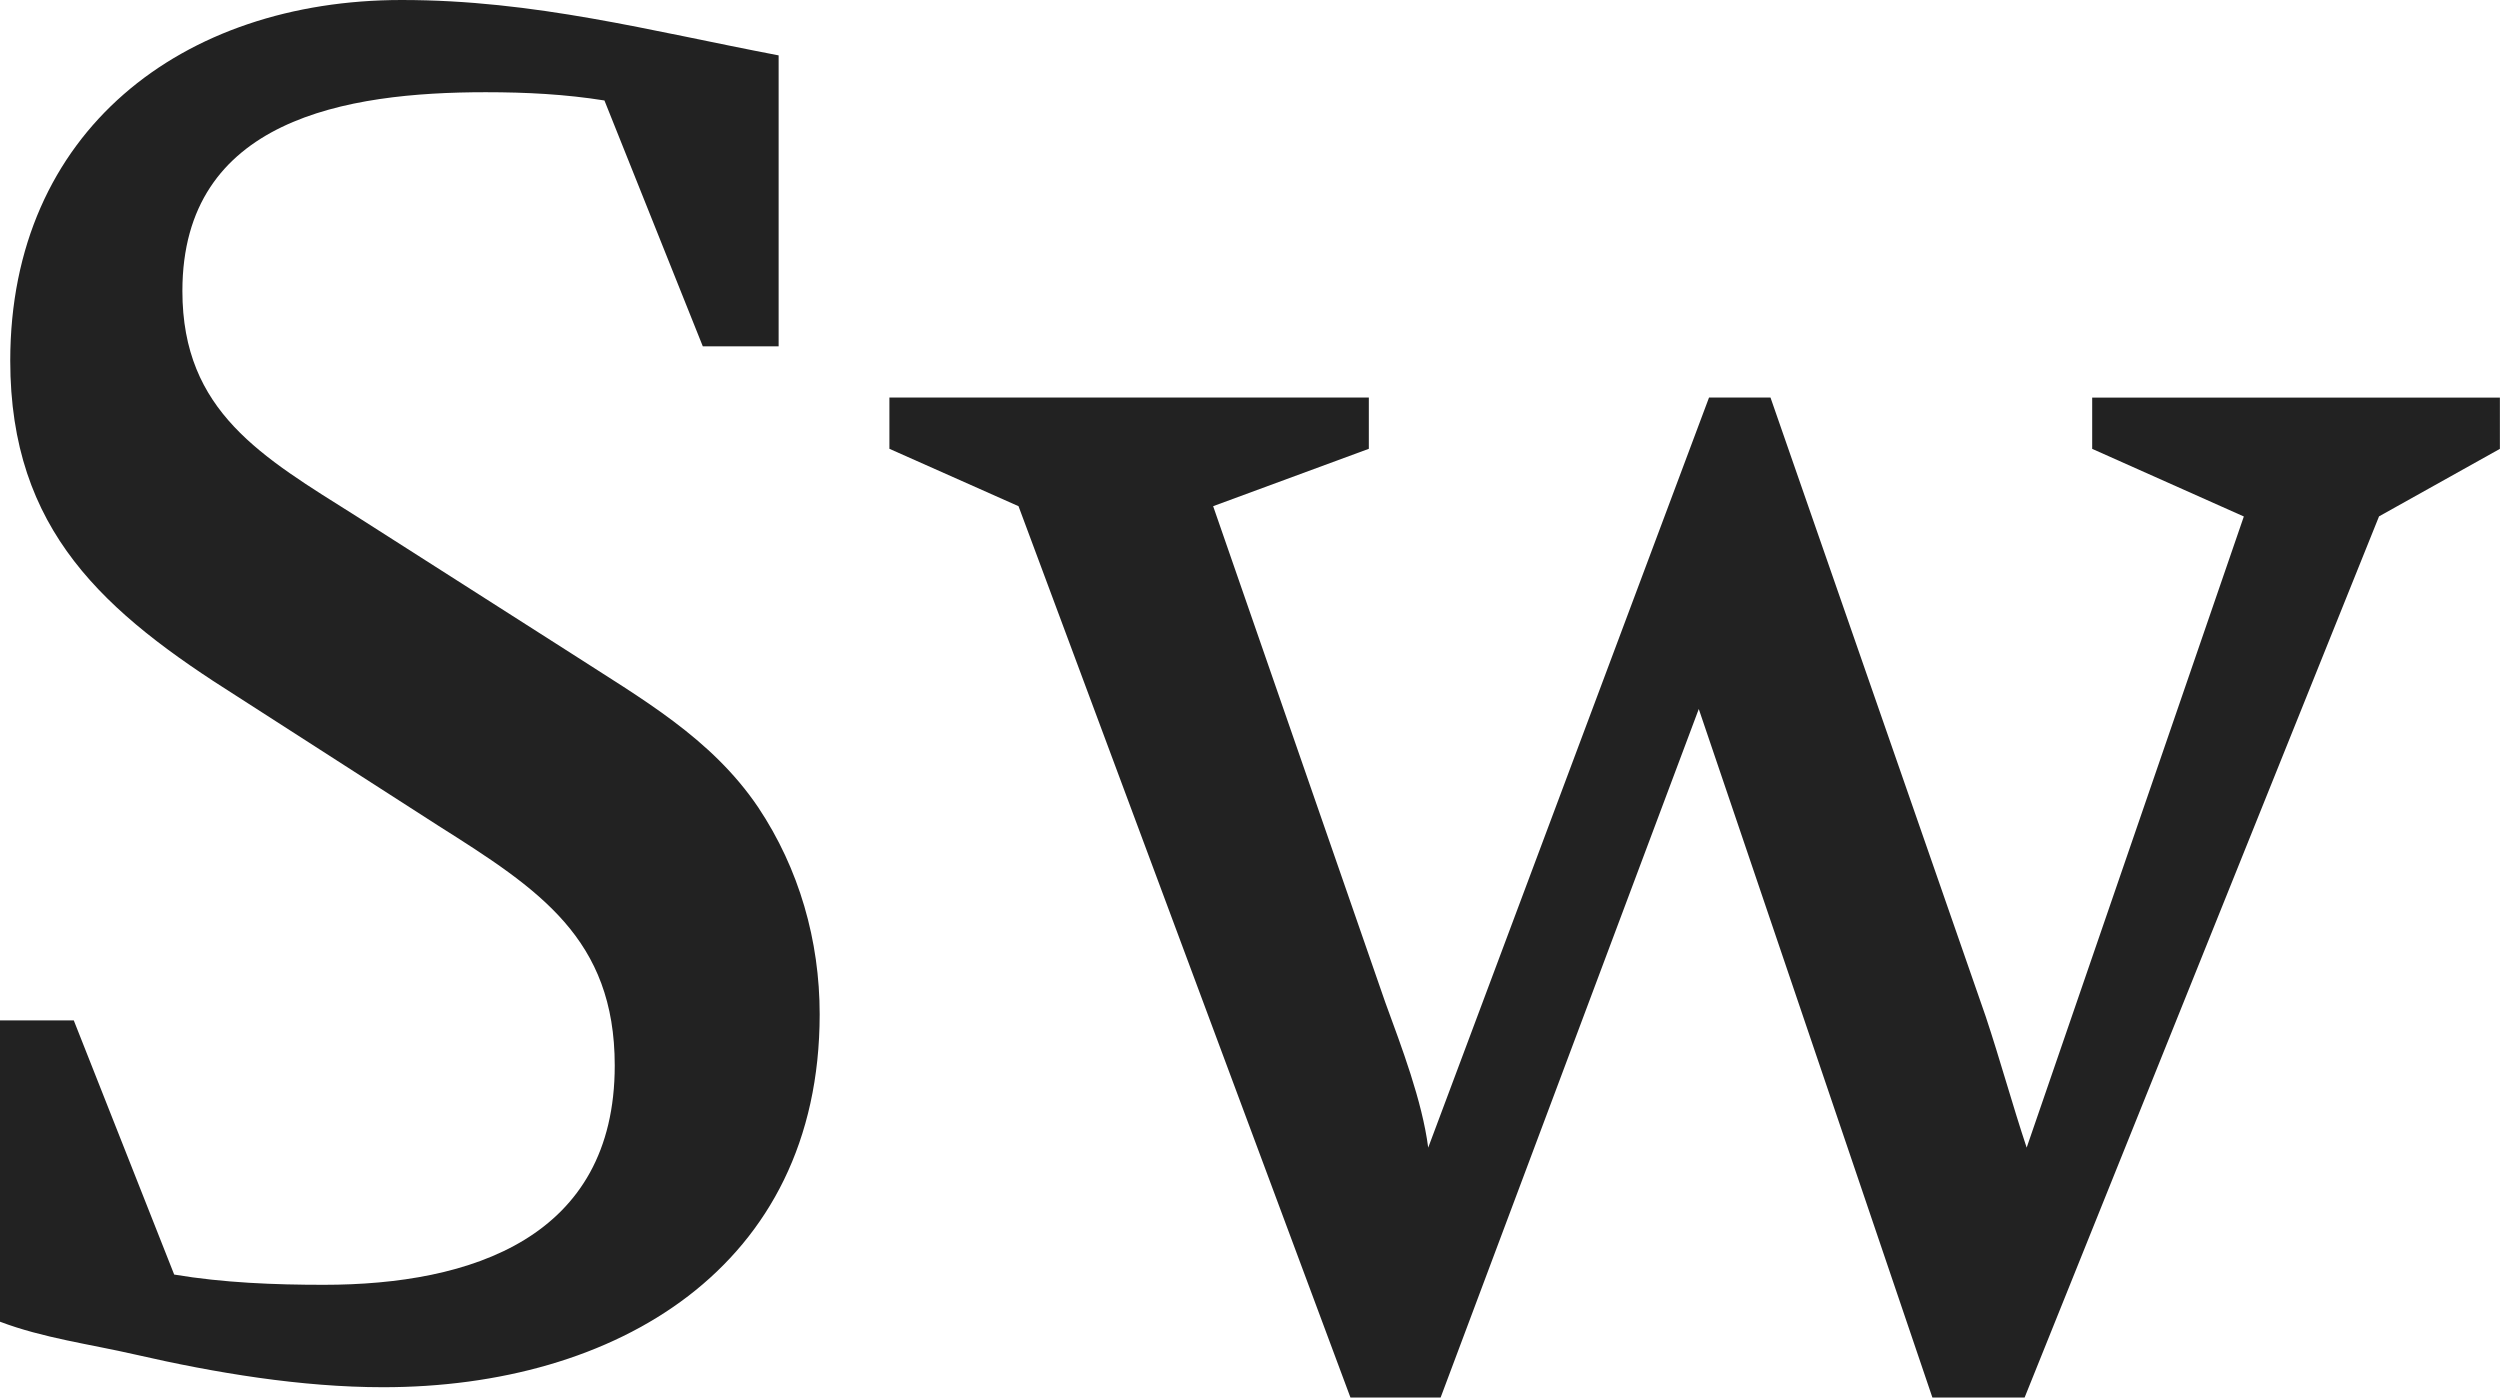
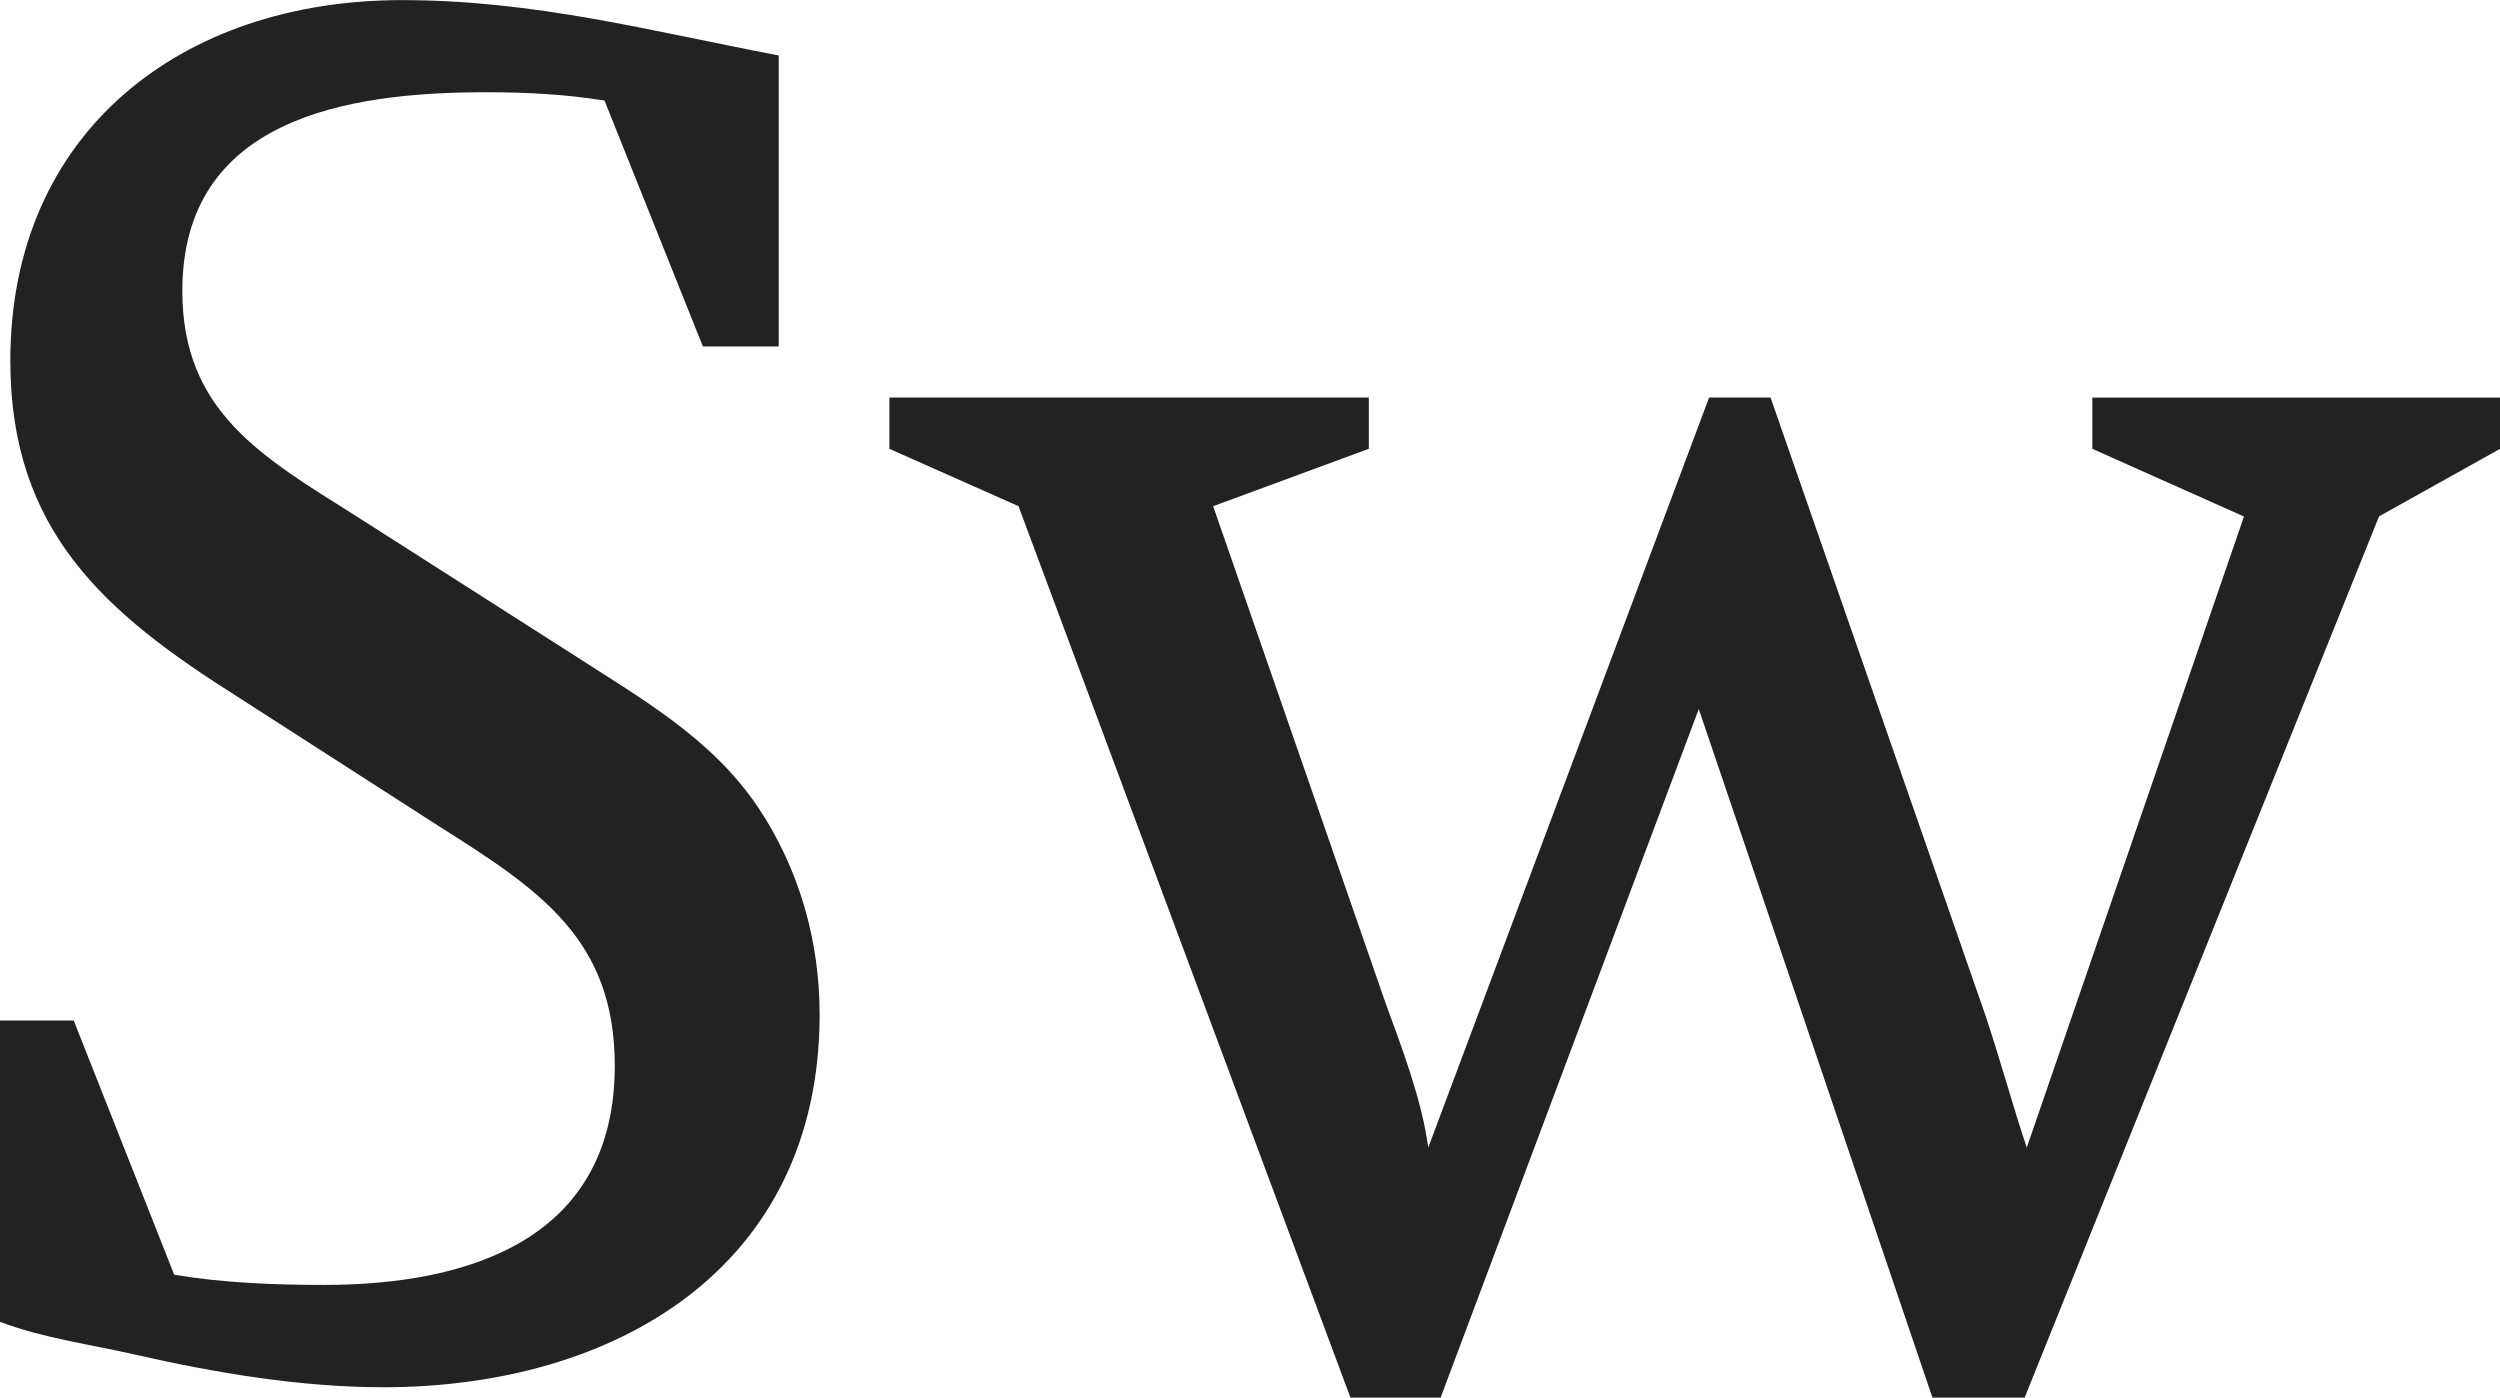
- <svg xmlns="http://www.w3.org/2000/svg" version="1.1" id="Layer_1" x="0px" y="0px" width="43.917px" height="24.55px" viewBox="0 0 43.917 24.55" enable-background="new 0 0 43.917 24.55" xml:space="preserve">
+ <svg xmlns="http://www.w3.org/2000/svg" version="1.1" id="Layer_1" x="0px" y="0px" width="46.509px" height="26px" viewBox="-1.296 -0.725 46.509 26" enable-background="new -1.296 -0.725 46.509 26" xml:space="preserve">
  <g>
-     <path fill="#222222" d="M6.731,24.369c-1.44,0-2.952-0.252-4.355-0.574C1.584,23.613,0.756,23.505,0,23.218v-5.293h1.296   L3.06,22.39c0.864,0.145,1.764,0.18,2.628,0.18c2.591,0,5.111-0.826,5.111-3.852c0-2.231-1.332-3.096-3.096-4.211l-3.528-2.268   C1.836,10.763,0.18,9.323,0.18,6.336C0.18,2.305,3.204,0,7.055,0c2.34,0,4.355,0.54,6.623,0.973v5.111h-1.332l-1.728-4.319   C9.935,1.656,9.251,1.62,8.531,1.62c-2.447,0-5.327,0.468-5.327,3.492c0,2.123,1.404,2.915,3.06,3.959l3.78,2.412   c1.224,0.792,2.448,1.476,3.275,2.699c0.72,1.08,1.08,2.34,1.08,3.636C14.398,22.281,10.799,24.369,6.731,24.369z" />
-     <path fill="#222222" d="M41.792,9.071L35.566,24.55h-1.62l-4.104-12.095L25.307,24.55h-1.584L17.892,8.892l-2.268-1.008v-0.9h8.422   v0.9l-2.735,1.008l3.022,8.711c0.289,0.792,0.648,1.729,0.756,2.557l4.933-13.176h1.08l3.78,10.871   c0.252,0.756,0.468,1.548,0.72,2.305l3.815-11.087l-2.664-1.188v-0.9h7.162v0.9L41.792,9.071z" />
+     <path fill="#222222" d="M5.832,25.083c-1.525,0-3.126-0.267-4.612-0.607c-0.839-0.192-1.716-0.307-2.516-0.61v-5.605h1.372   l1.869,4.729c0.915,0.152,1.868,0.189,2.783,0.189c2.744,0,5.413-0.874,5.413-4.078c0-2.363-1.411-3.279-3.278-4.46l-3.737-2.402   c-2.477-1.563-4.23-3.088-4.23-6.252c0-4.269,3.203-6.71,7.281-6.71c2.478,0,4.612,0.572,7.014,1.03v5.413h-1.411l-1.83-4.574   C9.225,1.029,8.5,0.991,7.738,0.991c-2.592,0-5.642,0.496-5.642,3.698c0,2.248,1.487,3.087,3.241,4.192l4.003,2.555   c1.296,0.839,2.593,1.562,3.468,2.858c0.763,1.145,1.144,2.479,1.144,3.851C13.952,22.872,10.14,25.083,5.832,25.083z" />
+     <path fill="#222222" d="M42.963,8.881L36.37,25.275h-1.716l-4.347-12.809l-4.802,12.809h-1.678L17.652,8.692L15.25,7.625V6.671   h8.919v0.953l-2.896,1.068l3.201,9.225c0.306,0.839,0.686,1.831,0.8,2.708l5.225-13.954h1.144l4.004,11.513   c0.267,0.801,0.495,1.64,0.762,2.441l4.041-11.741l-2.821-1.259V6.672h7.585v0.953L42.963,8.881z" />
  </g>
</svg>
